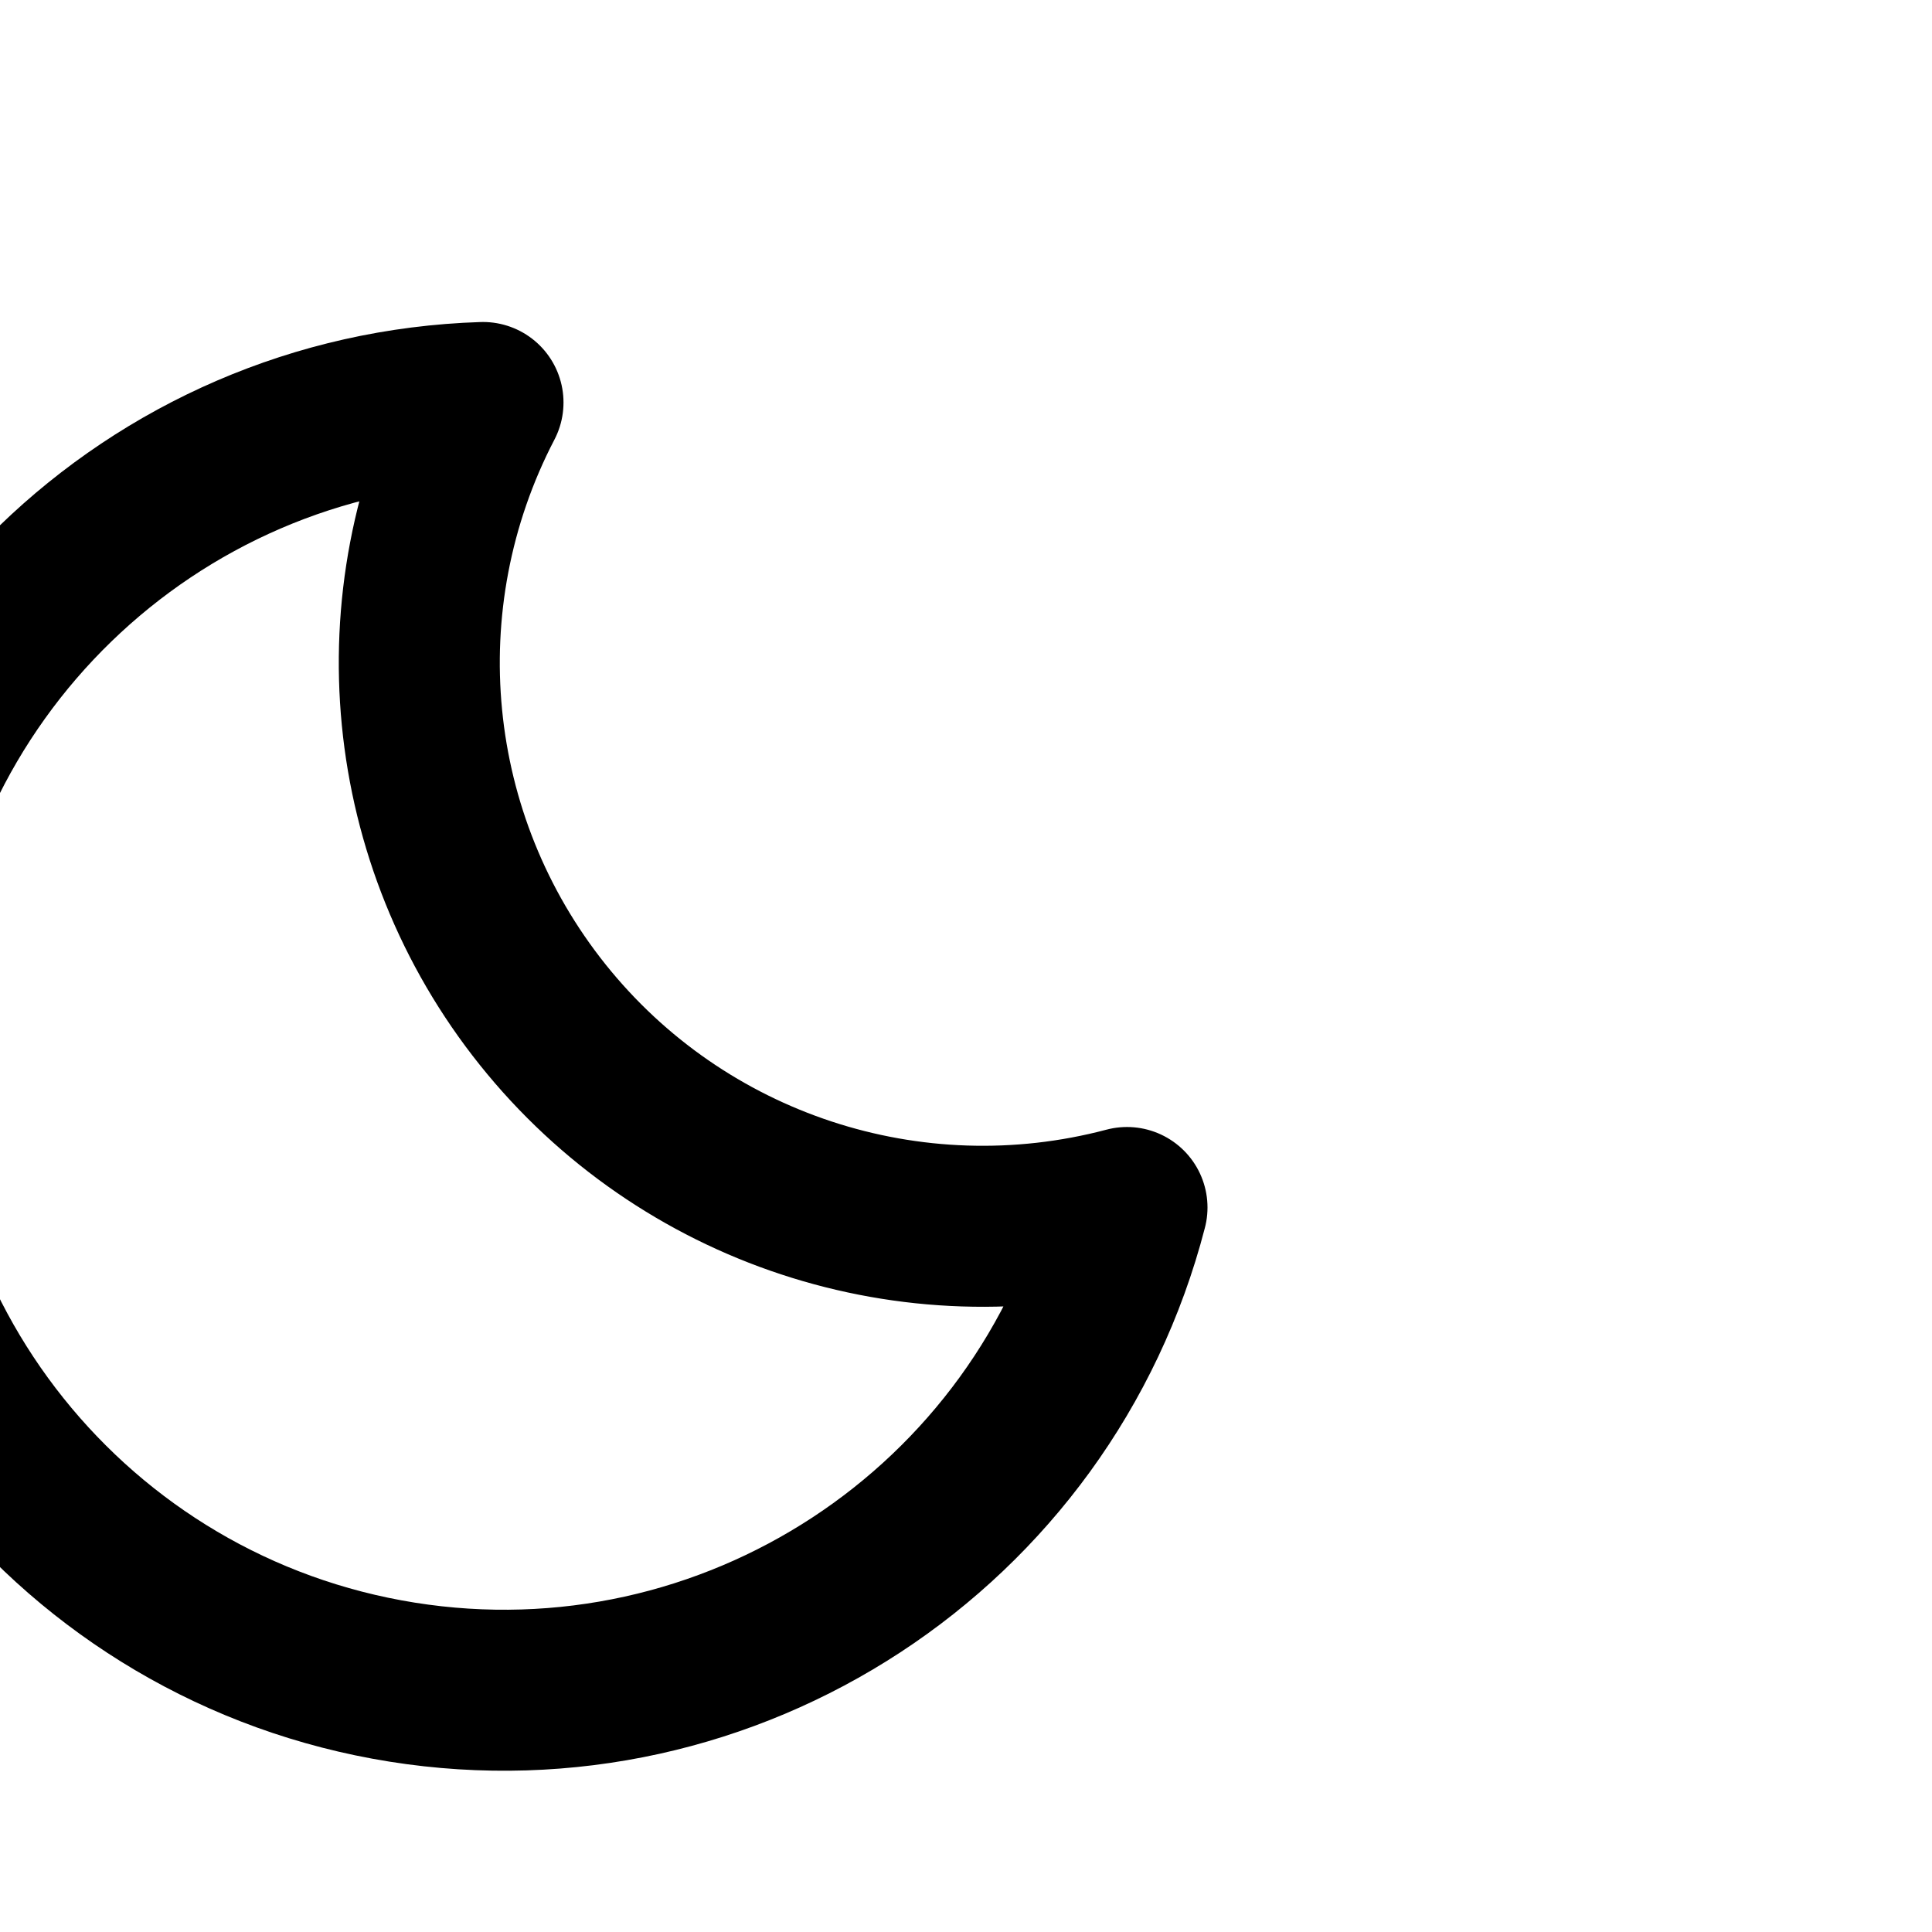
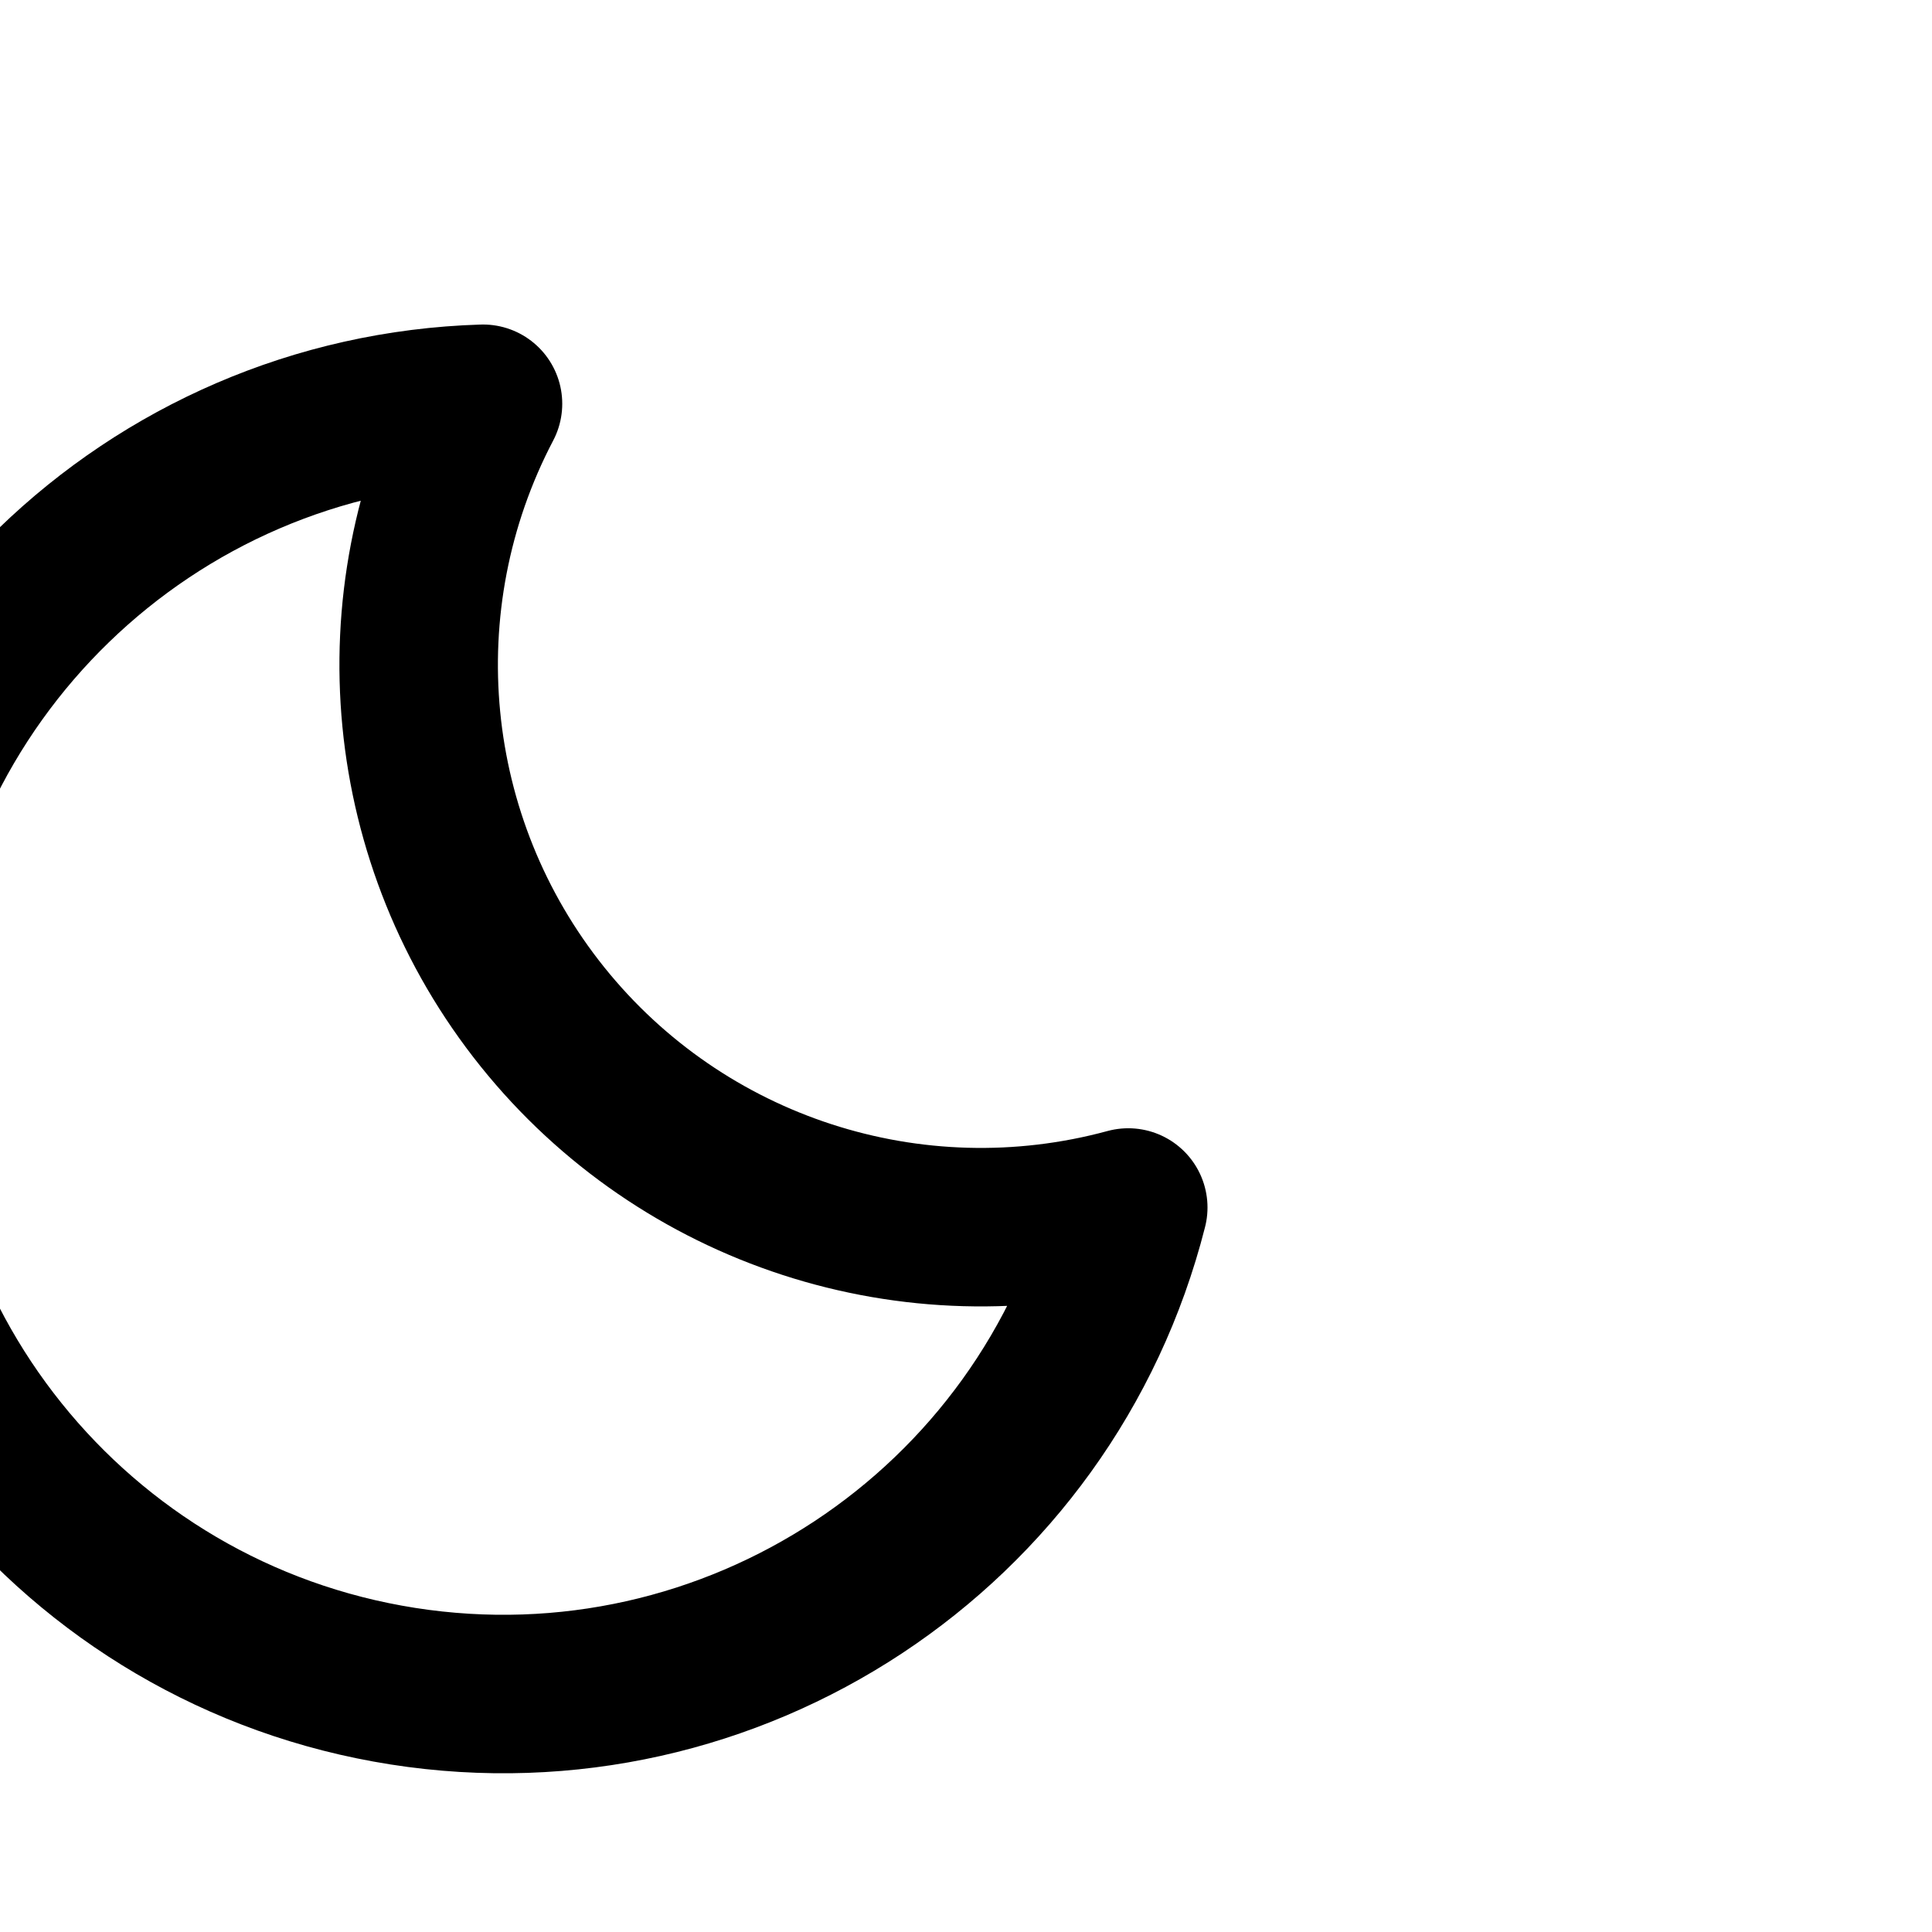
- <svg xmlns="http://www.w3.org/2000/svg" viewBox="0 0 24 24">
-   <path d="M6 5 A8 8 0 1 0 14 15 A7 7 0 0 1 6 5 Z" fill="none" stroke="currentColor" stroke-width="2" stroke-linecap="round" stroke-linejoin="round" />
+ <svg xmlns="http://www.w3.org/2000/svg" viewBox="0 0 512 512">
+   <path d="M128 107 A171 171 0 1 0 299 320 A149 149 0 0 1 128 107 Z" fill="none" stroke="currentColor" stroke-width="42" stroke-linecap="round" stroke-linejoin="round" />
</svg>
